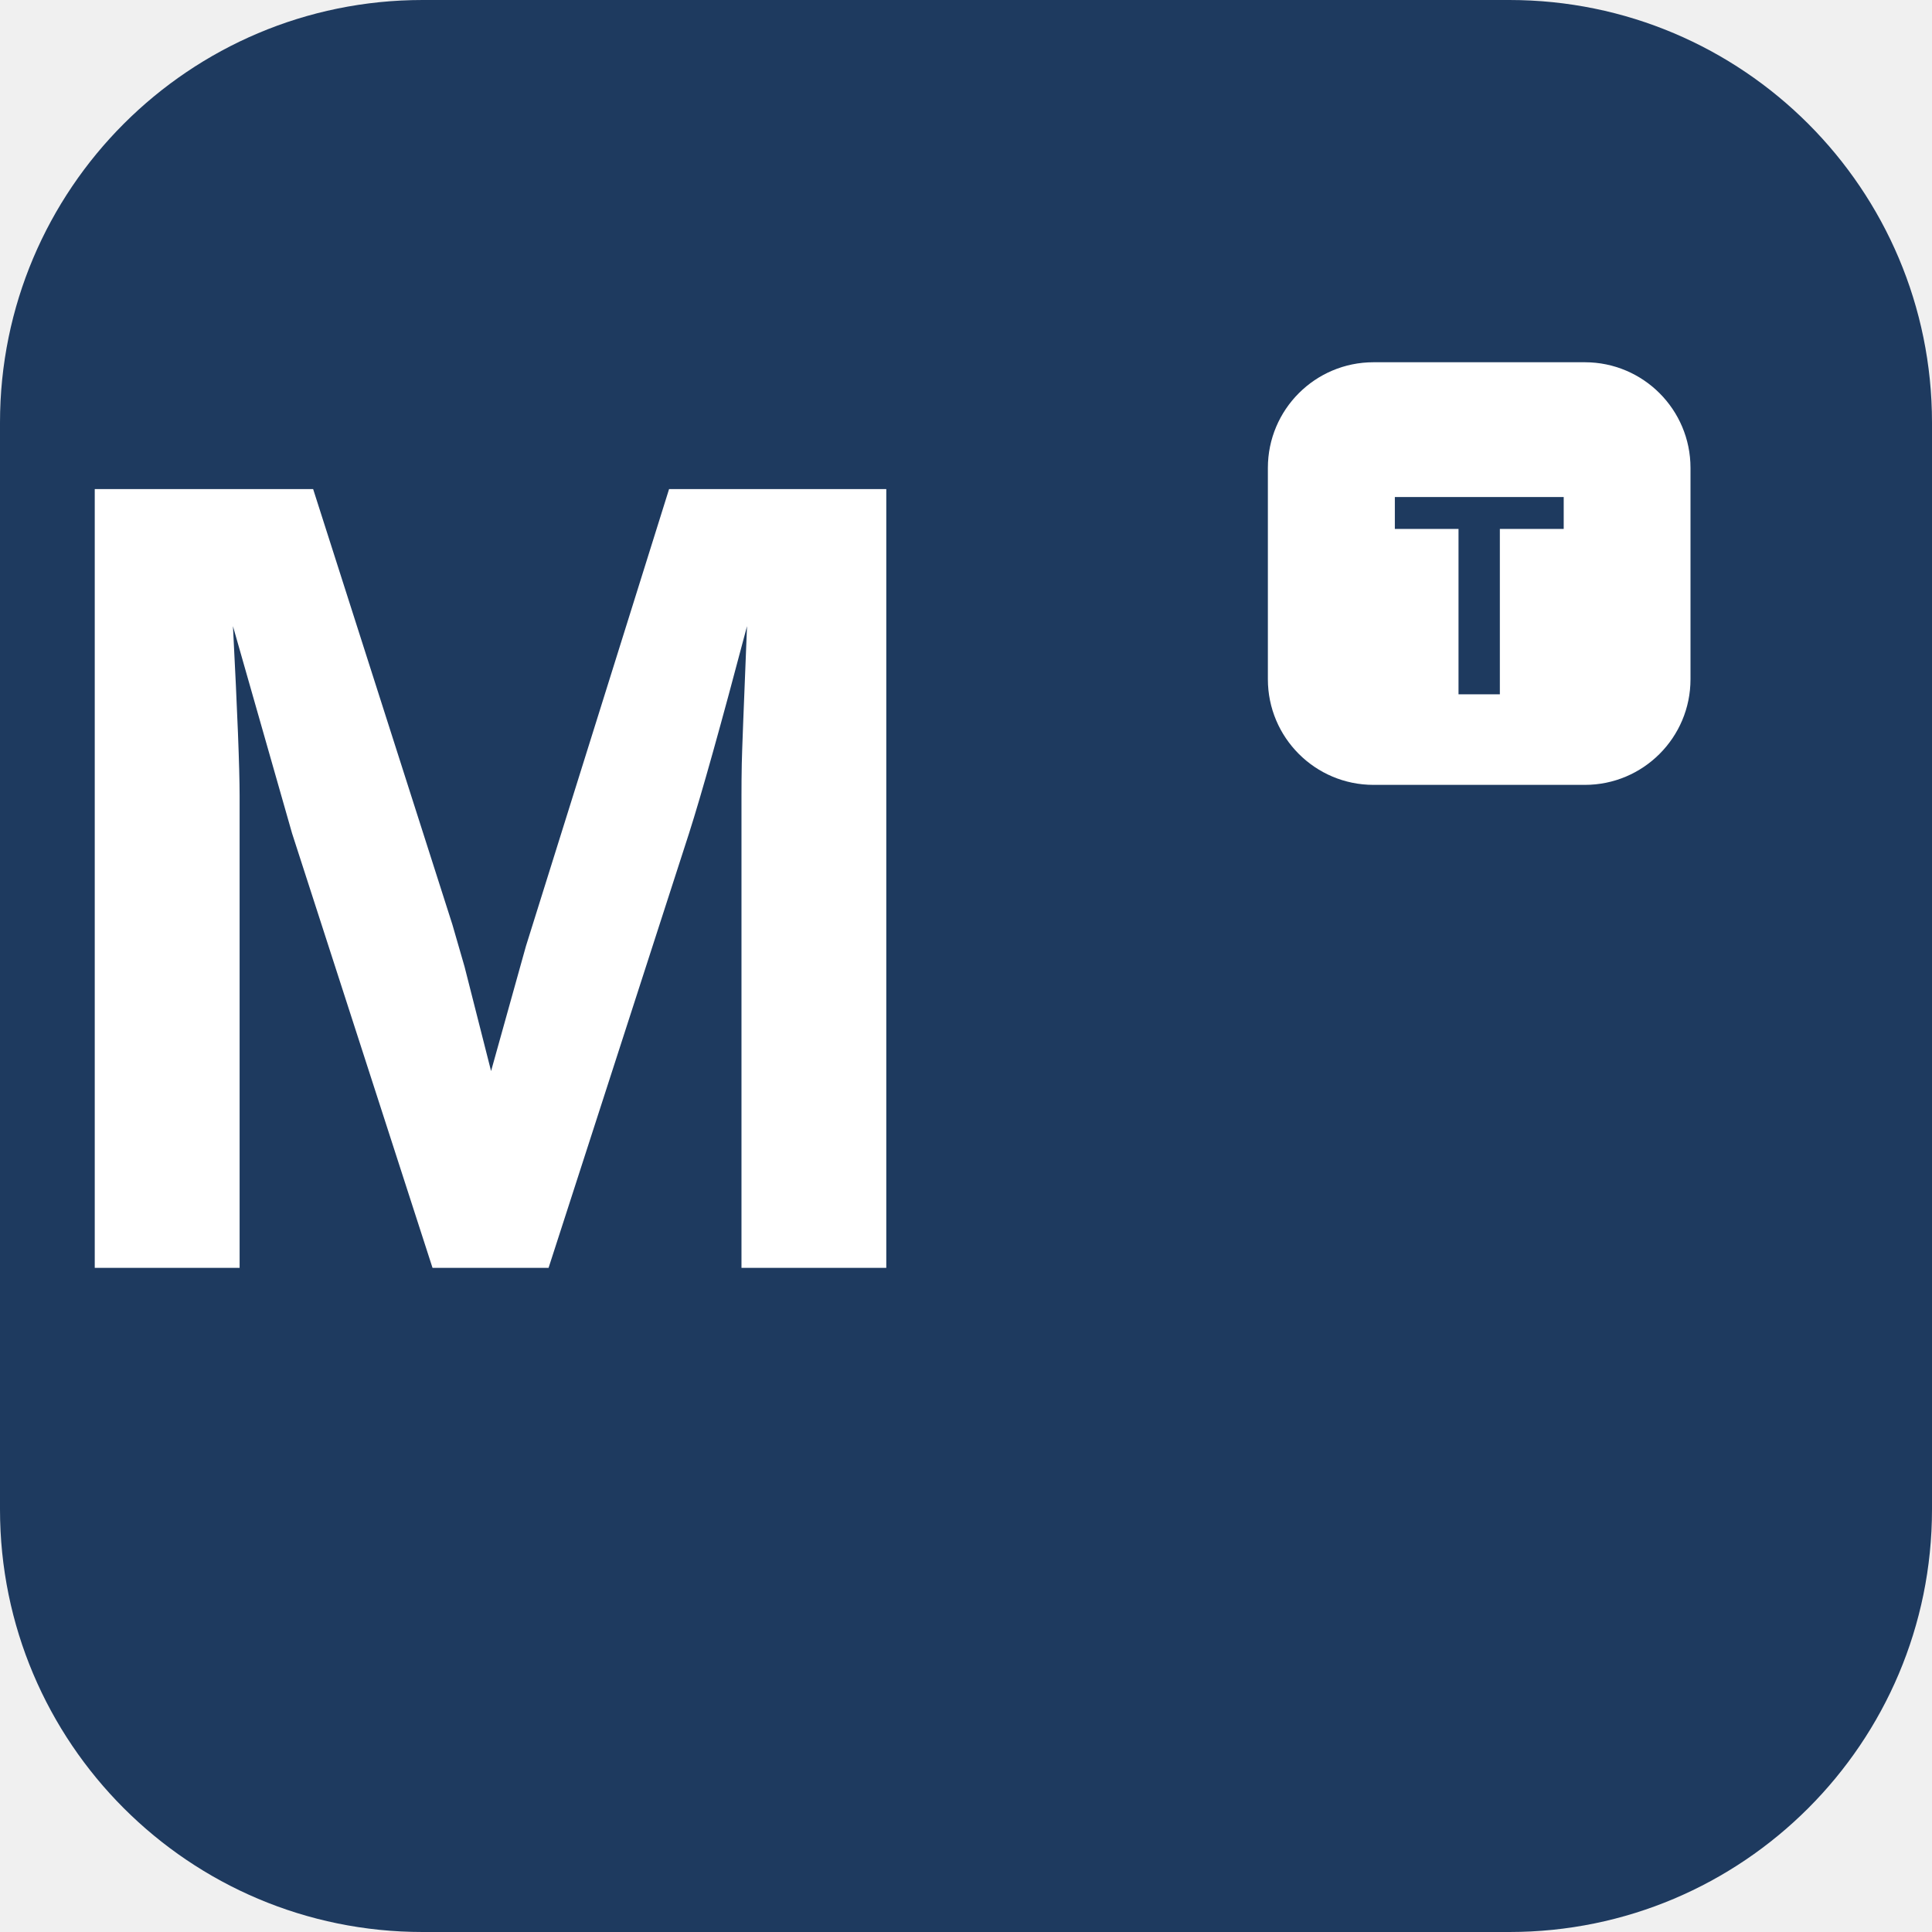
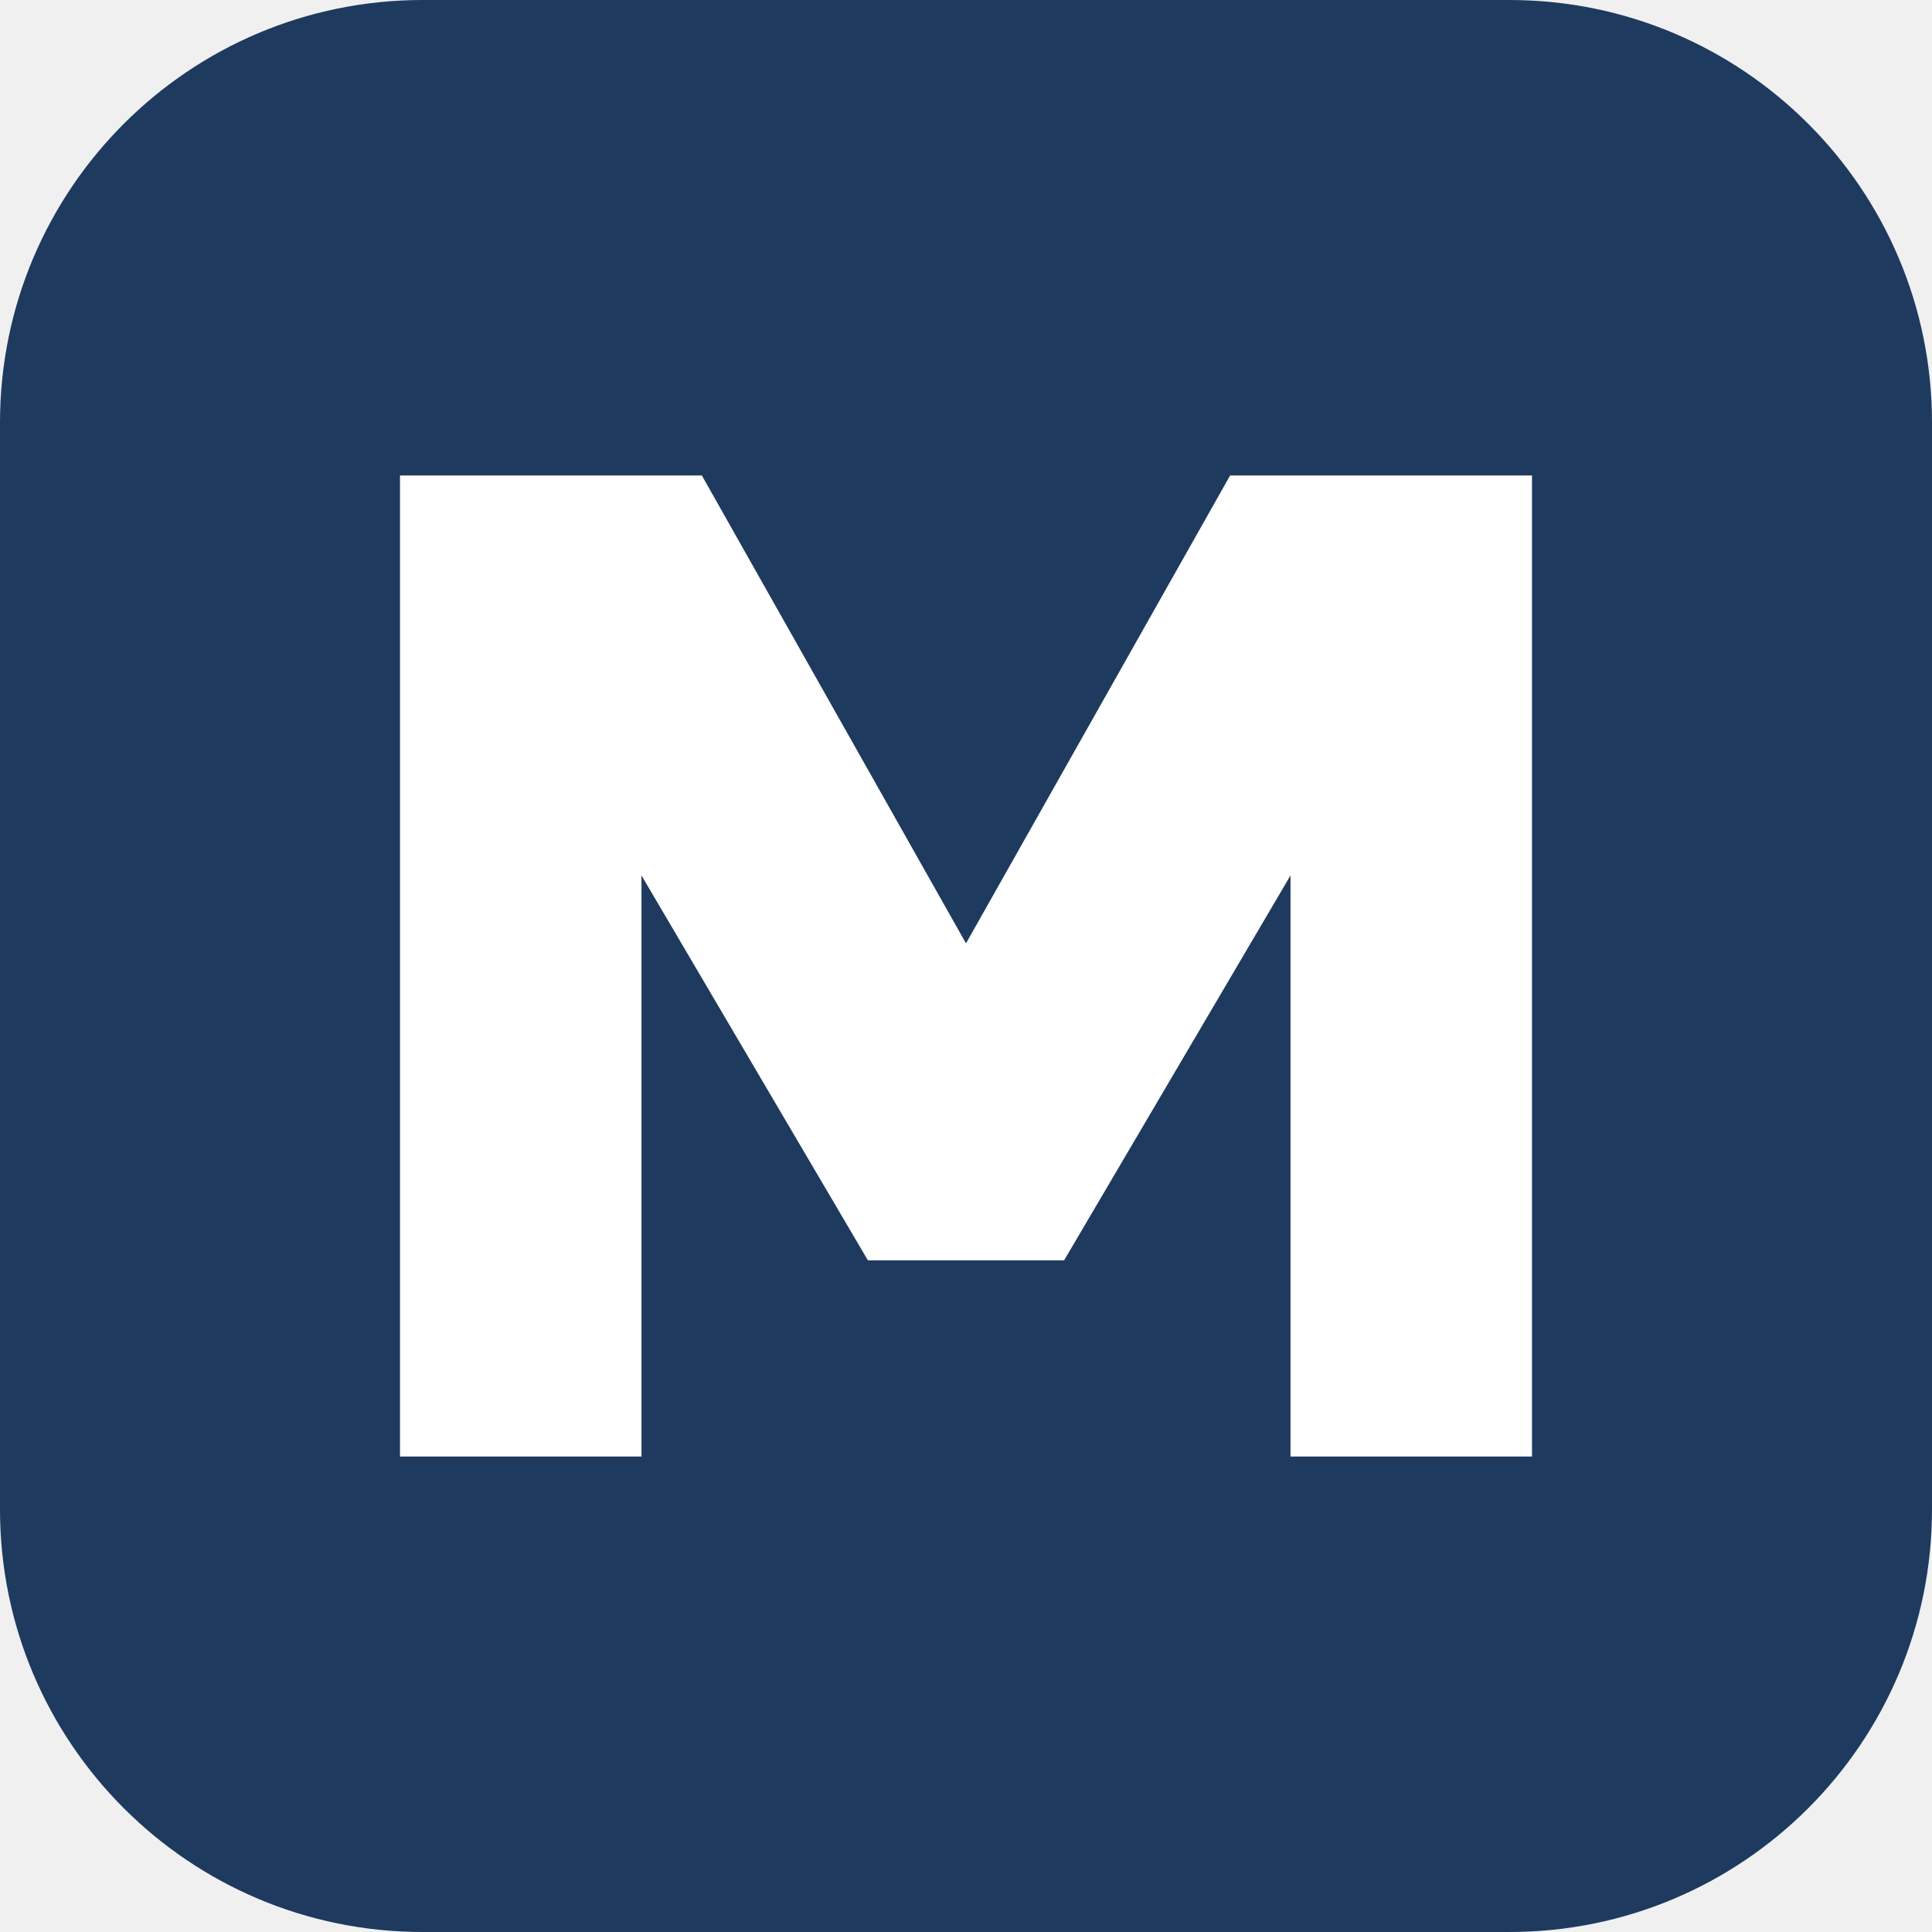
<svg xmlns="http://www.w3.org/2000/svg" viewBox="0 0 512 512">
  <rect width="512" height="512" rx="112" fill="#1e3a5f" />
-   <text x="130" y="336" font-family="Arial, Helvetica, sans-serif" font-weight="700" font-size="300" fill="#ffffff" text-anchor="middle">M</text>
-   <rect x="336" y="96" width="112" height="112" rx="28" fill="#ffffff" />
-   <text x="392" y="184" font-family="Arial, Helvetica, sans-serif" font-weight="700" font-size="76" fill="#1e3a5f" text-anchor="middle">T</text>
+   <path fill="#ffffff" d="M106 386V126h80l70 124 70-124h80v260h-64V232l-60 102h-52l-60-102v154z" />
</svg>
